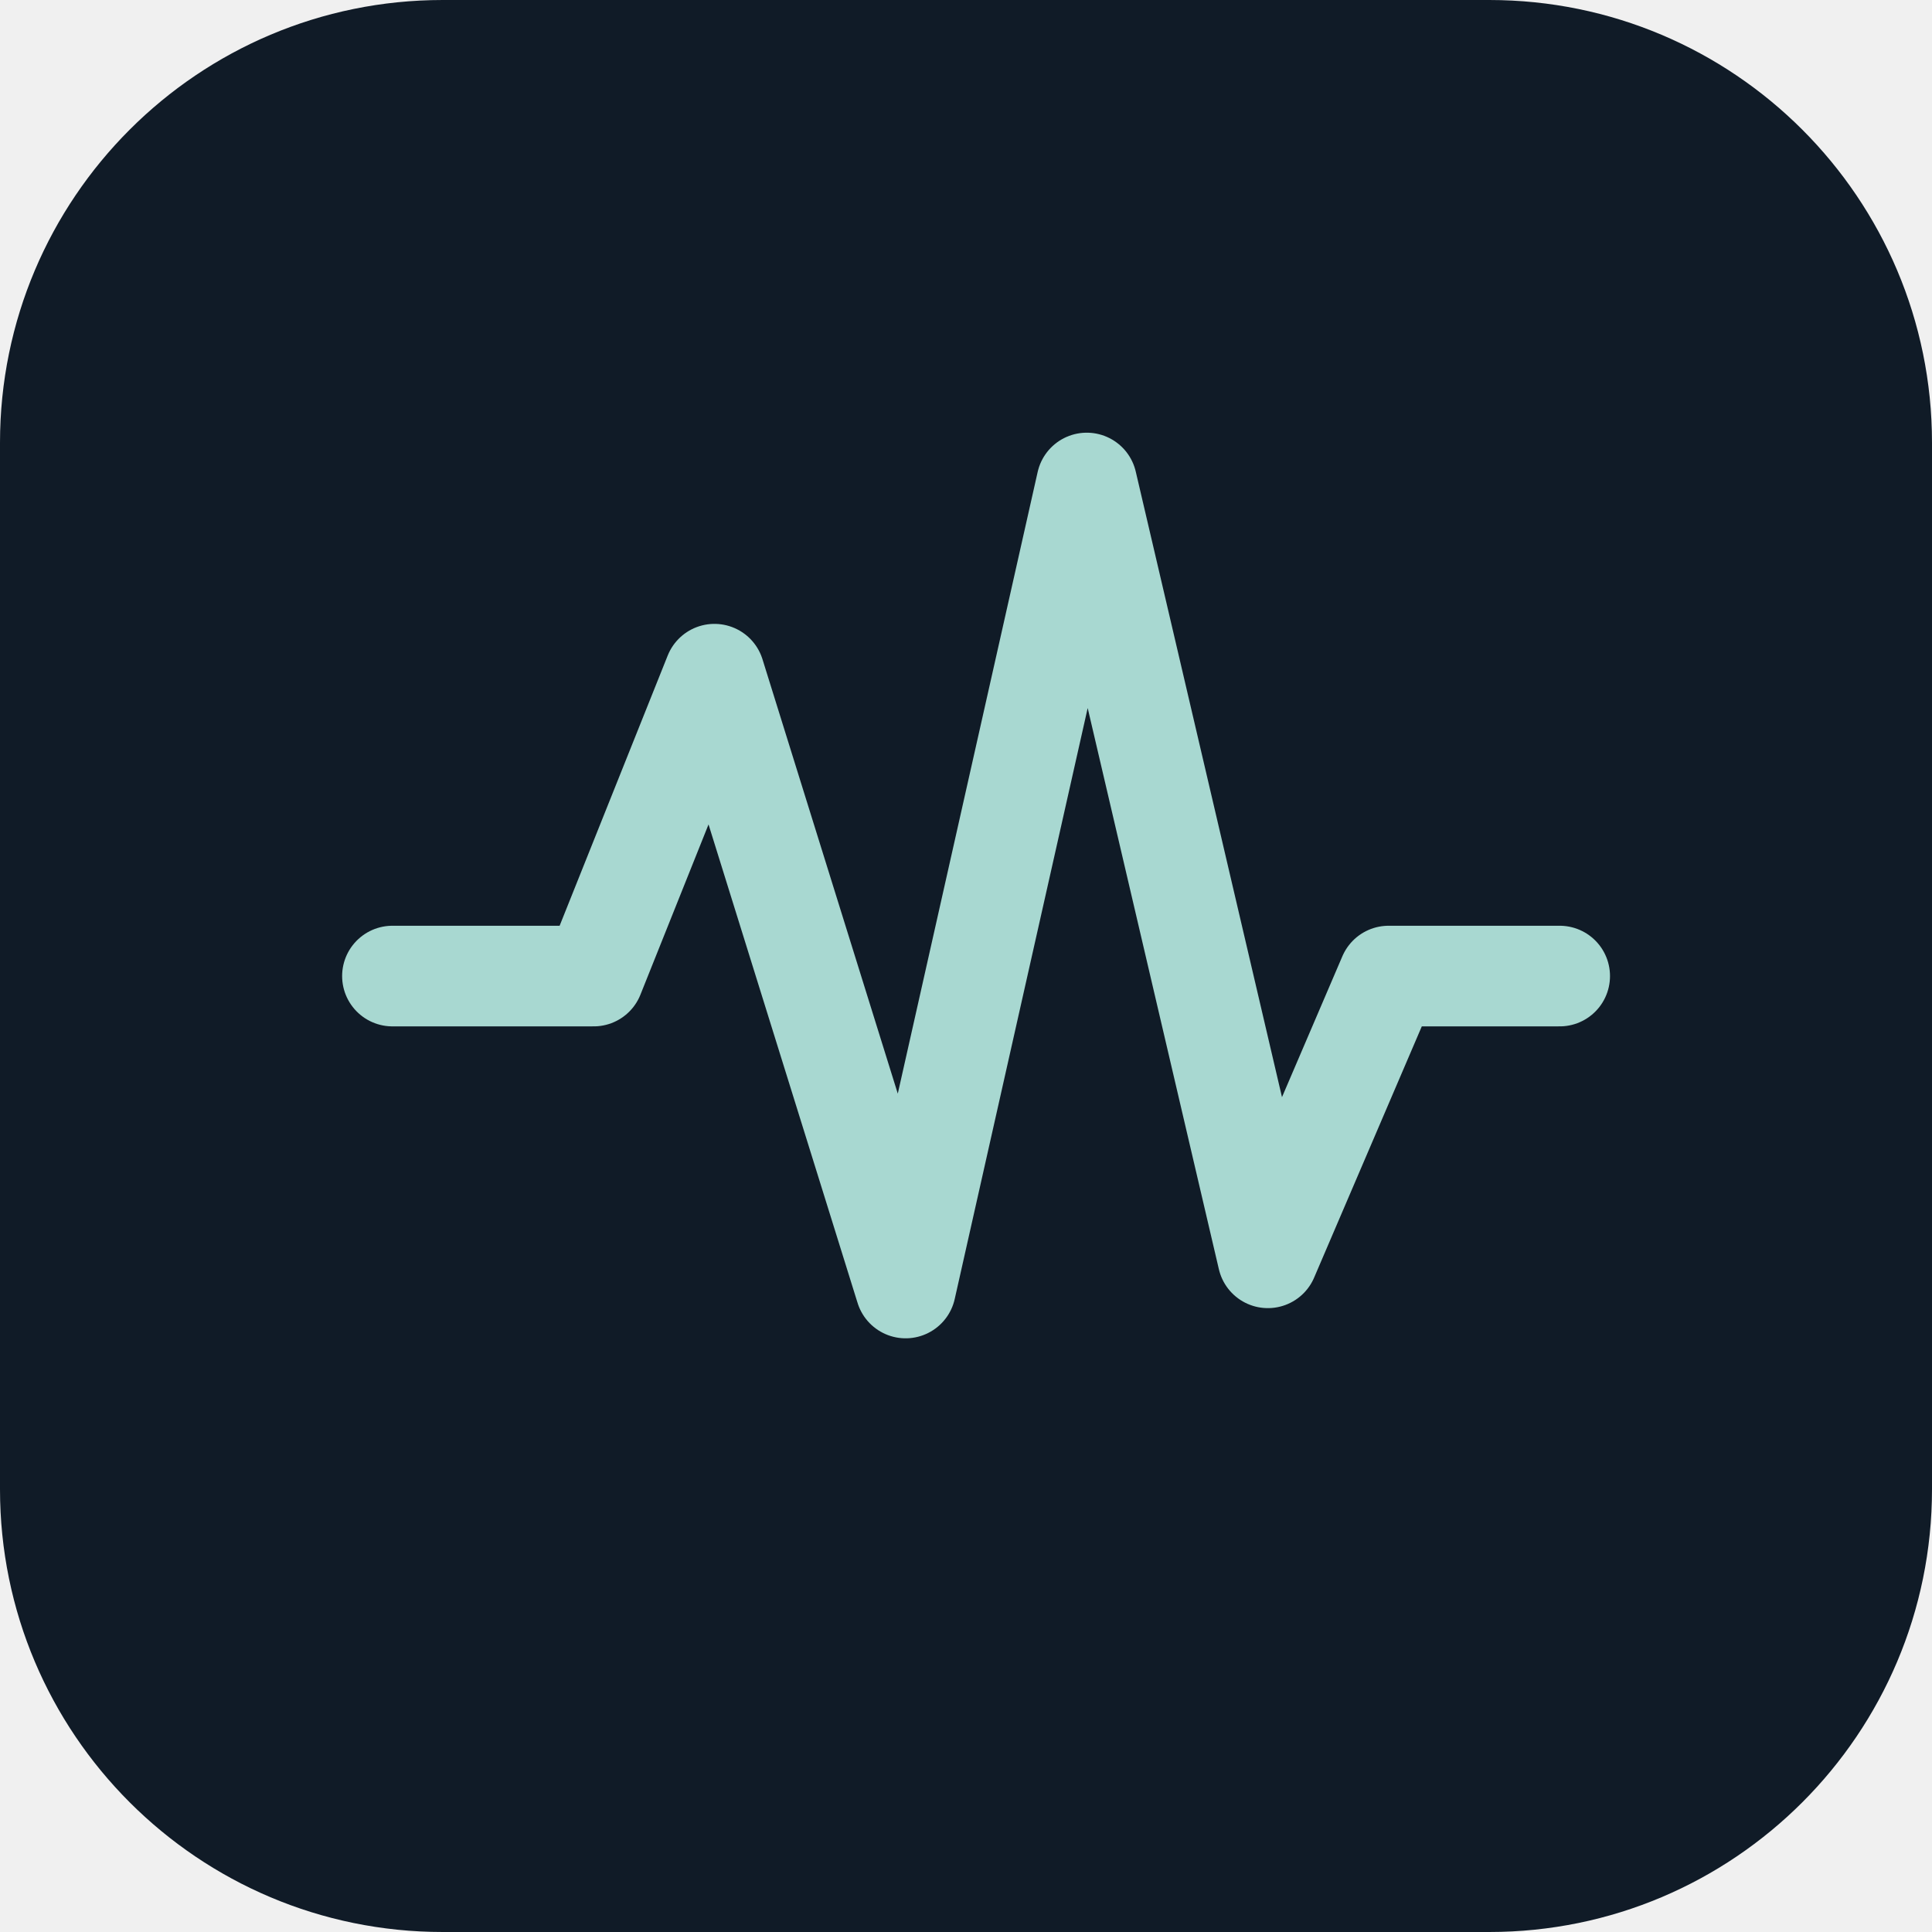
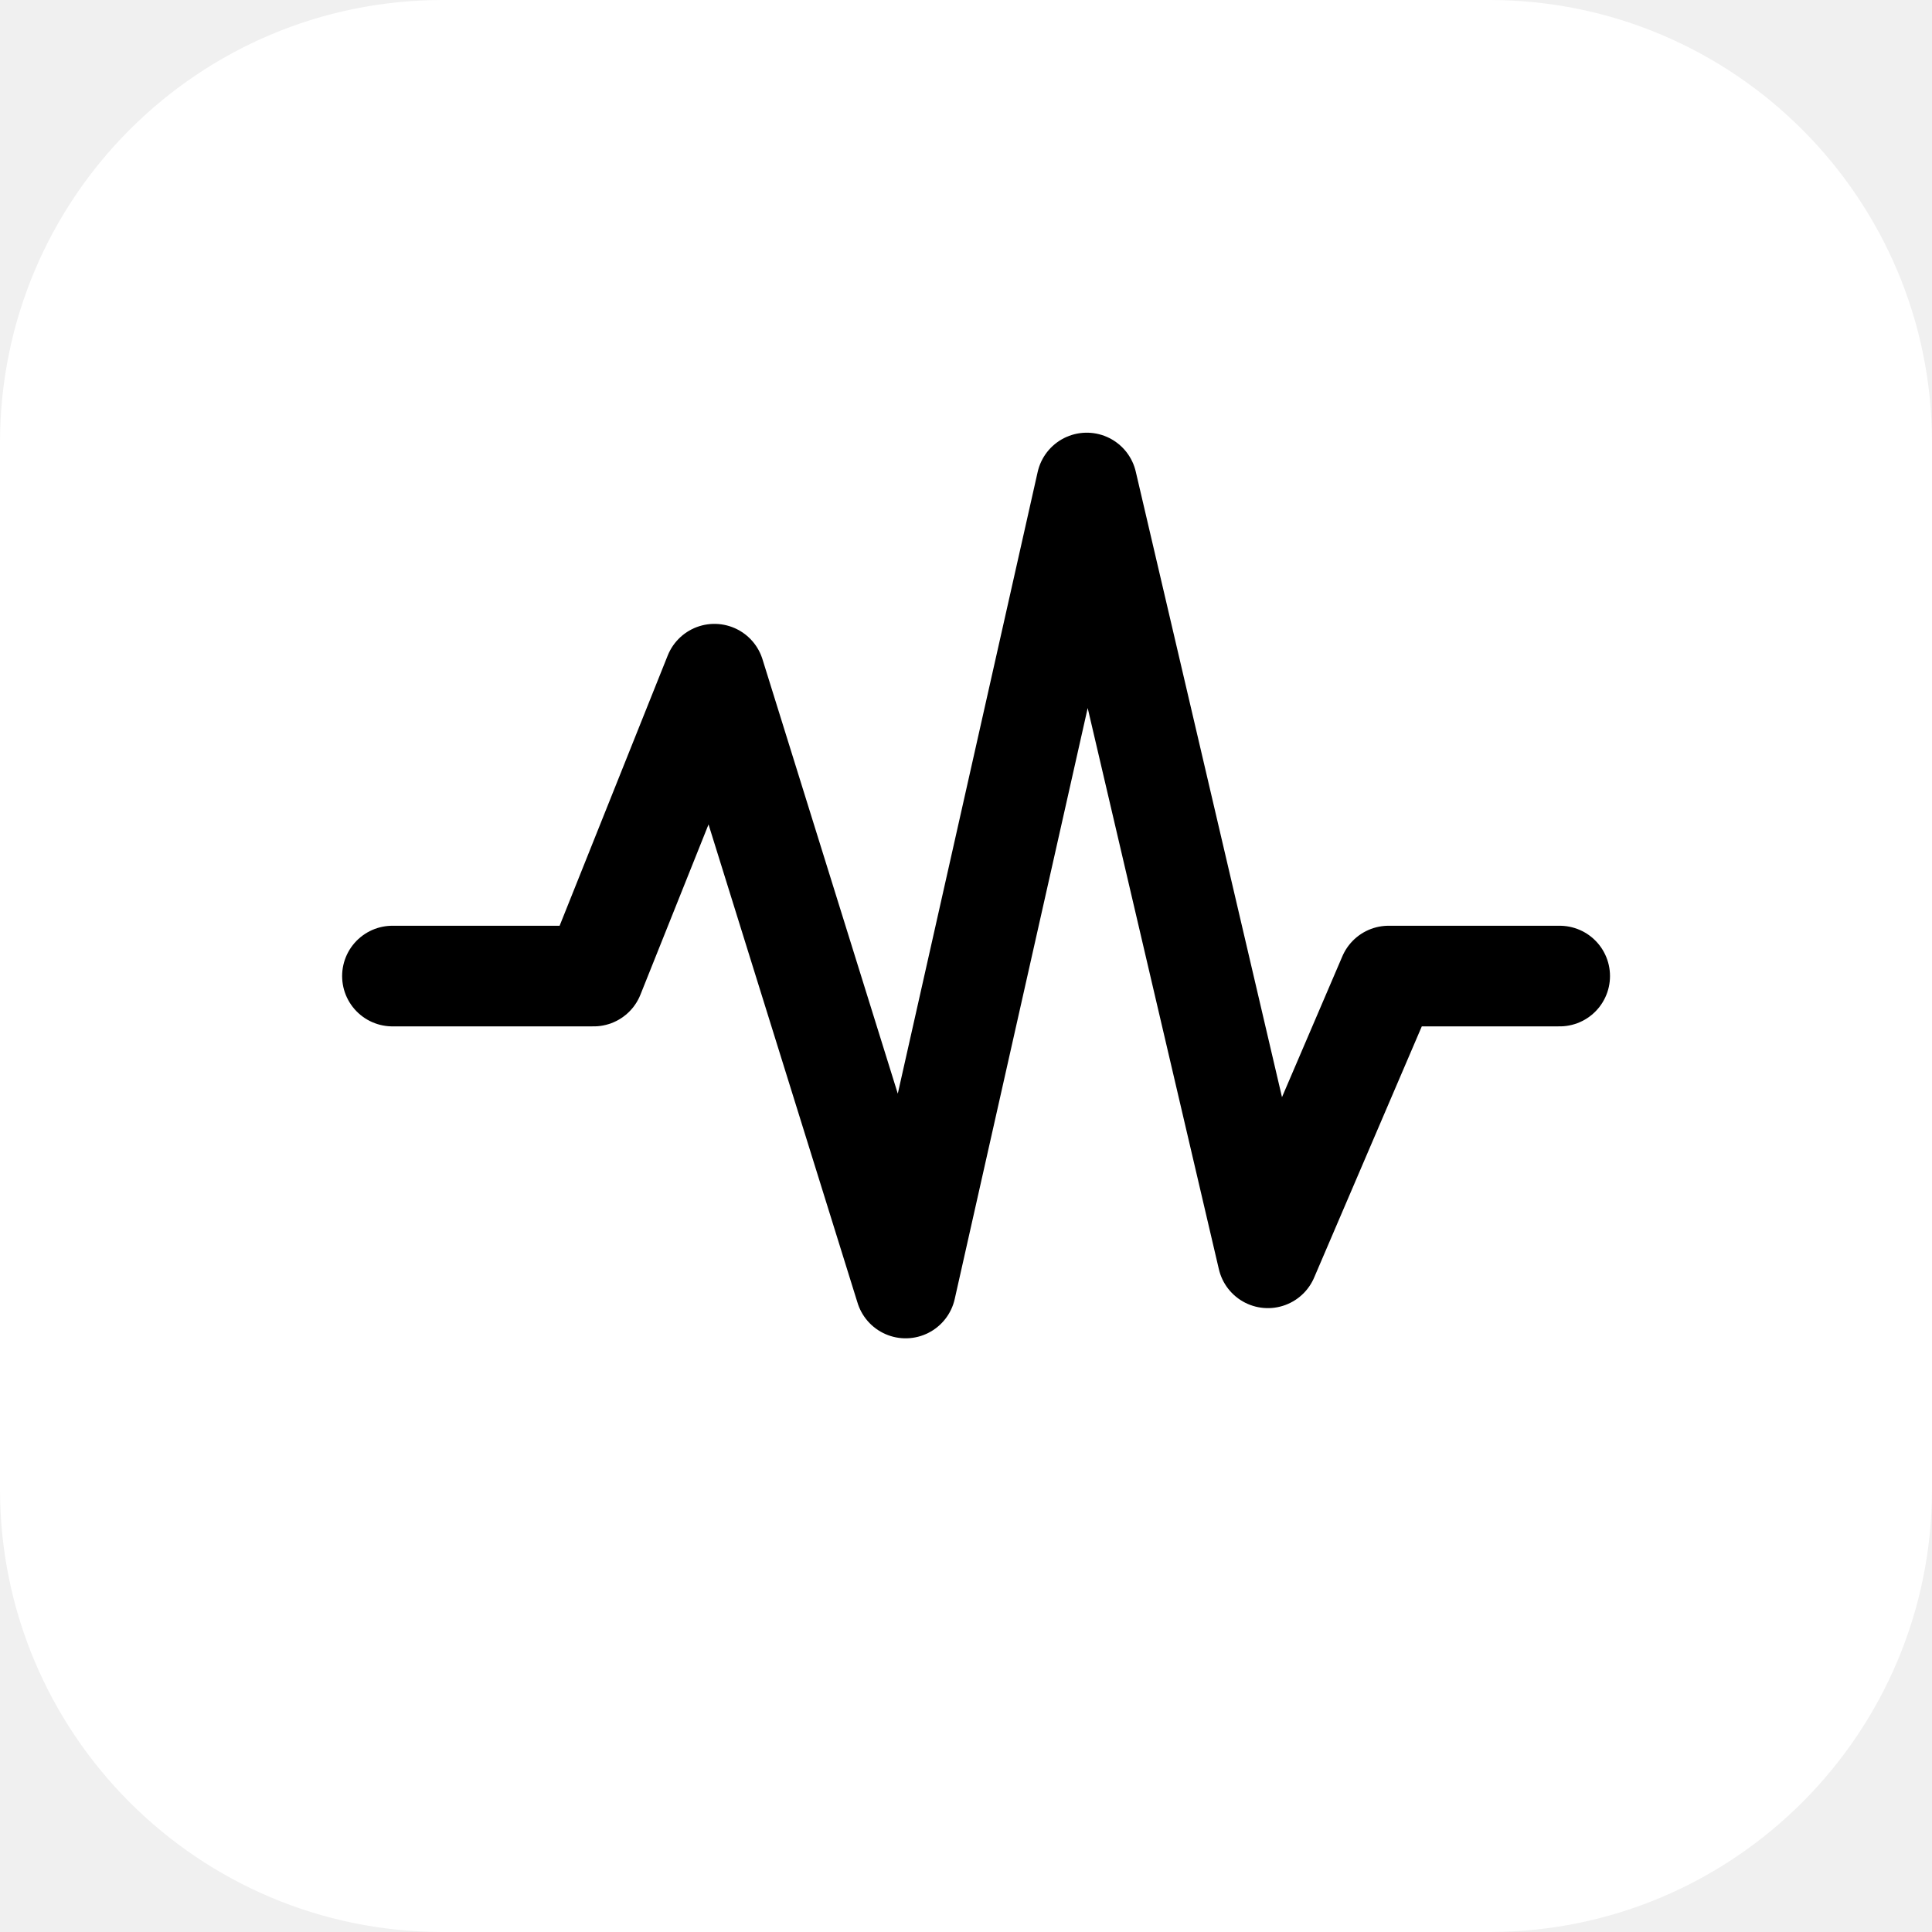
<svg xmlns="http://www.w3.org/2000/svg" viewBox="0 0 192 192">
-   <rect width="192" height="192" rx="44" fill="#101b27" />
-   <path d="M39 97h20l12-30 19 61 18-80 18 77 12-28h17" fill="none" stroke="#a8d8d1" stroke-width="10" stroke-linecap="round" stroke-linejoin="round" />
+   <rect width="192" height="192" rx="44" fill="#ffffff" />
+   <path d="M39 97h20l12-30 19 61 18-80 18 77 12-28h17" fill="none" stroke="#000000" stroke-width="10" stroke-linecap="round" stroke-linejoin="round" />
</svg>
